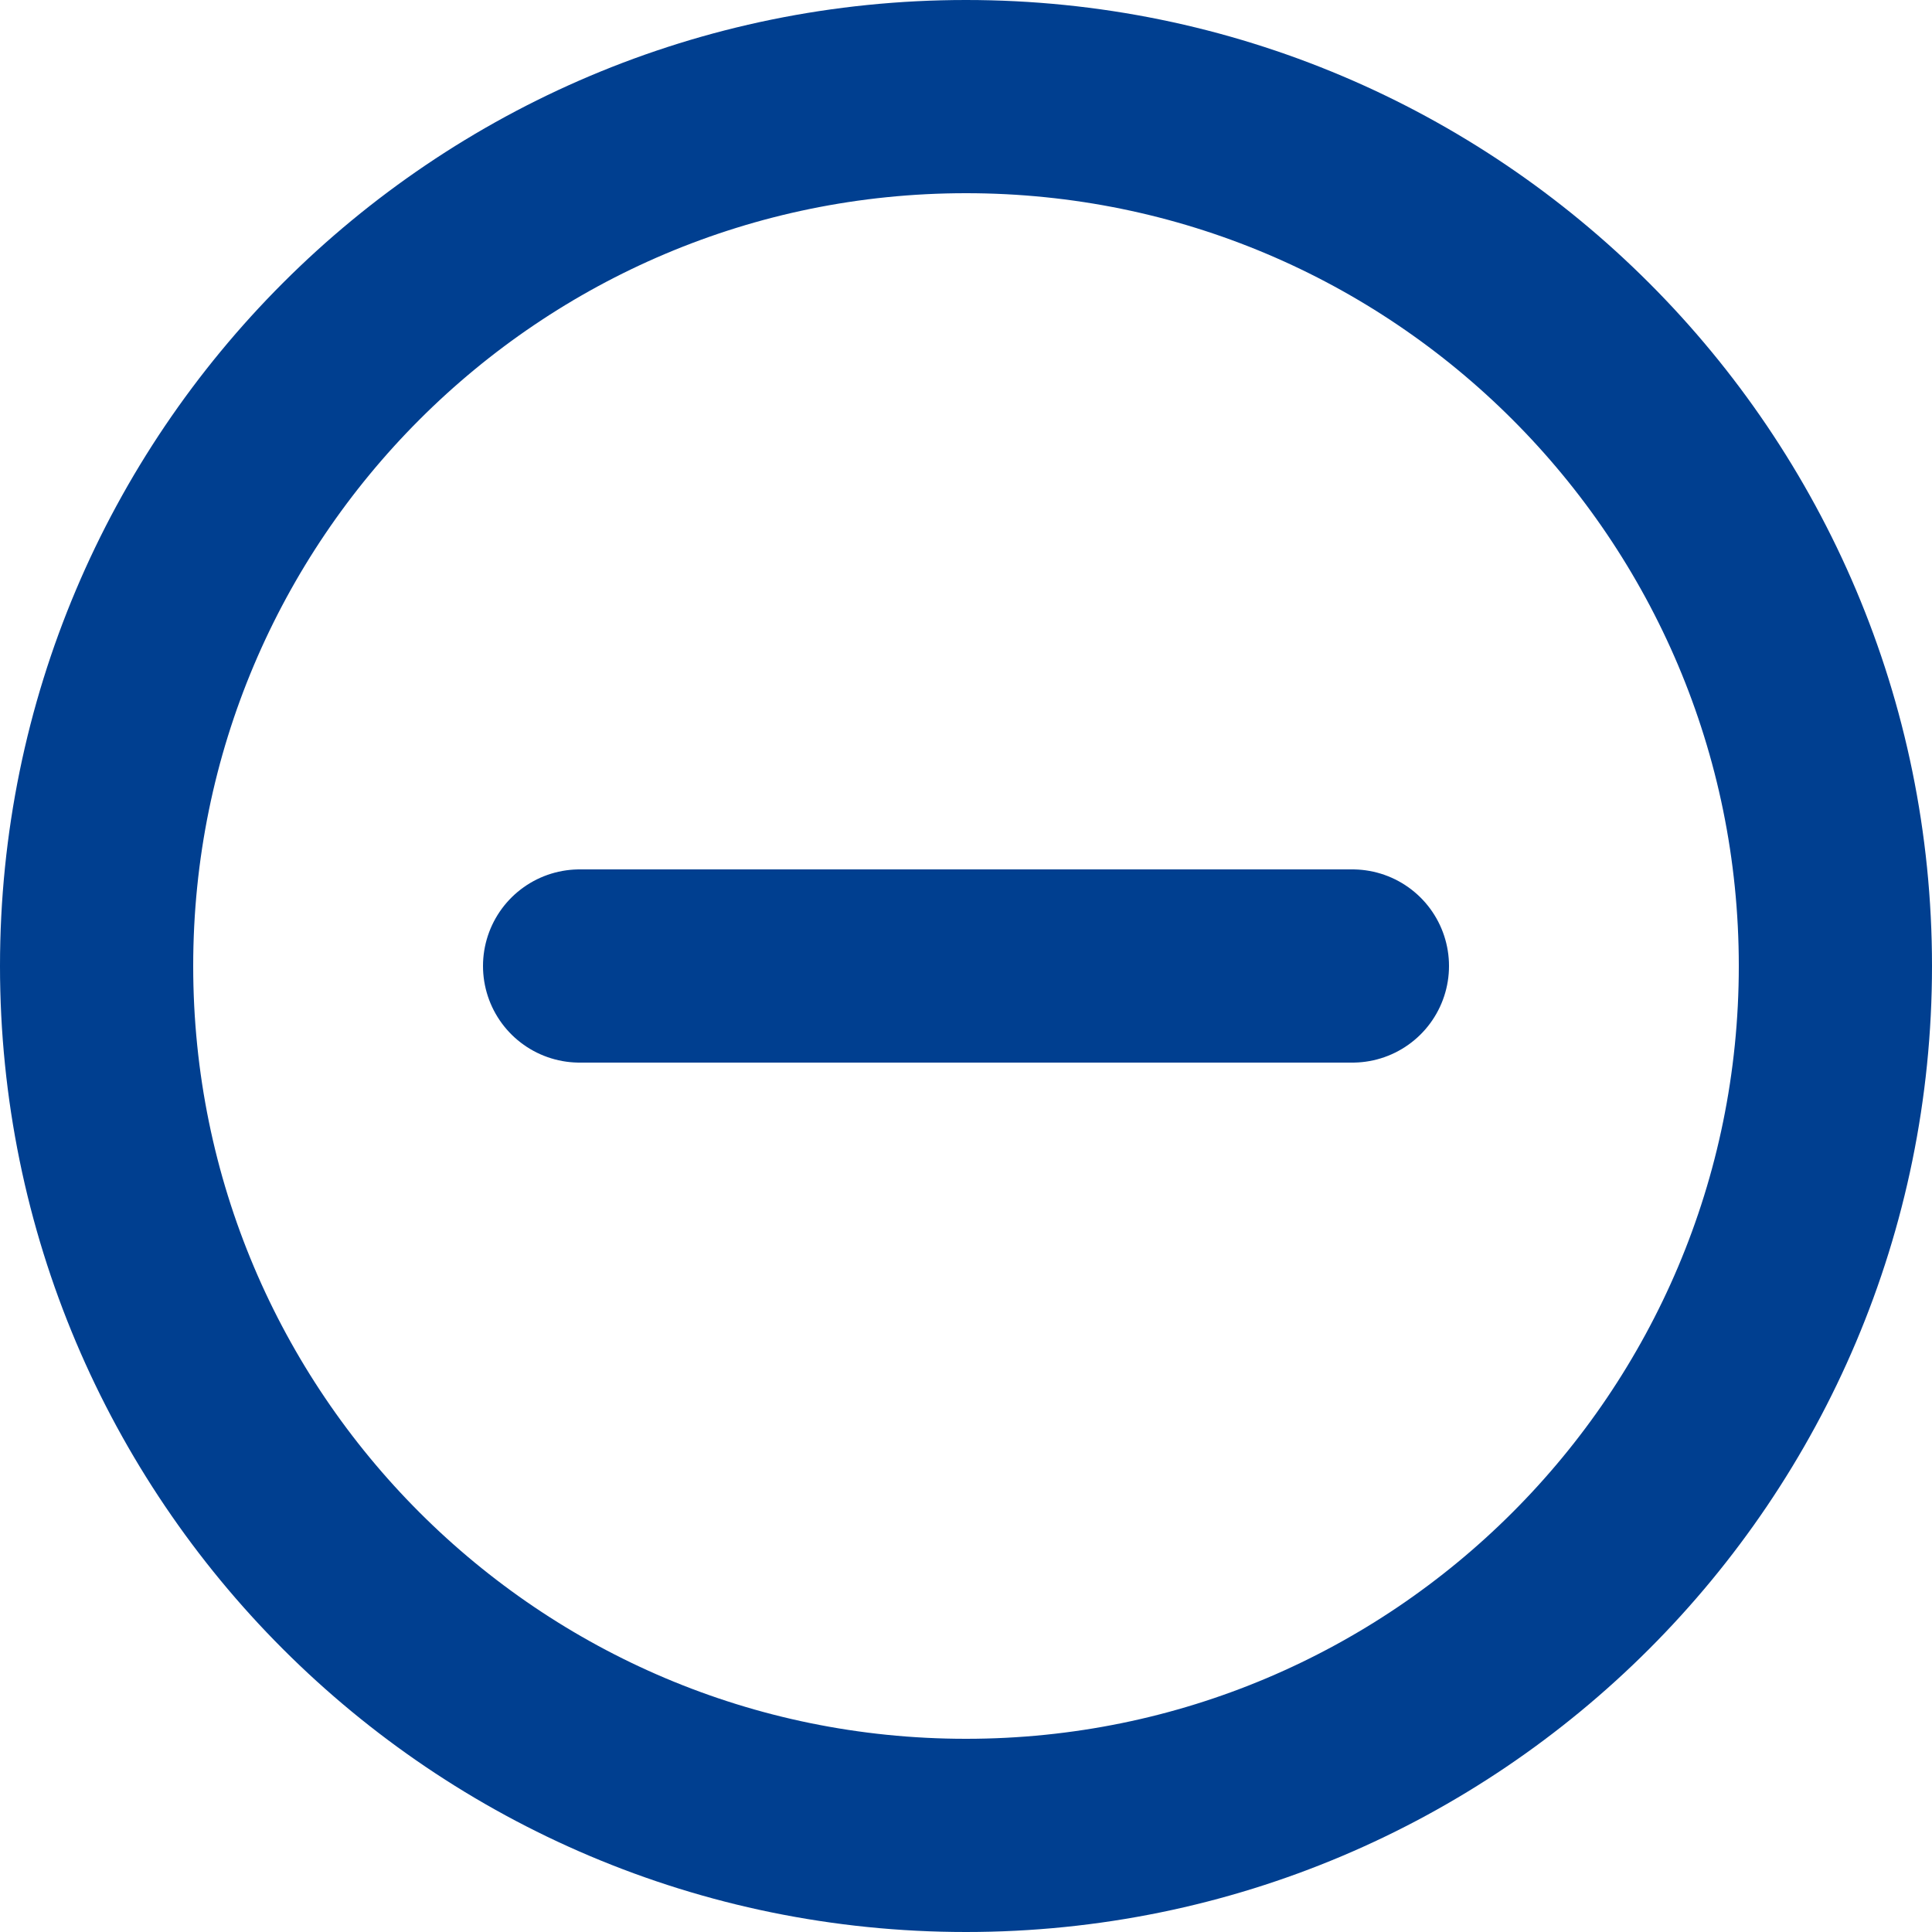
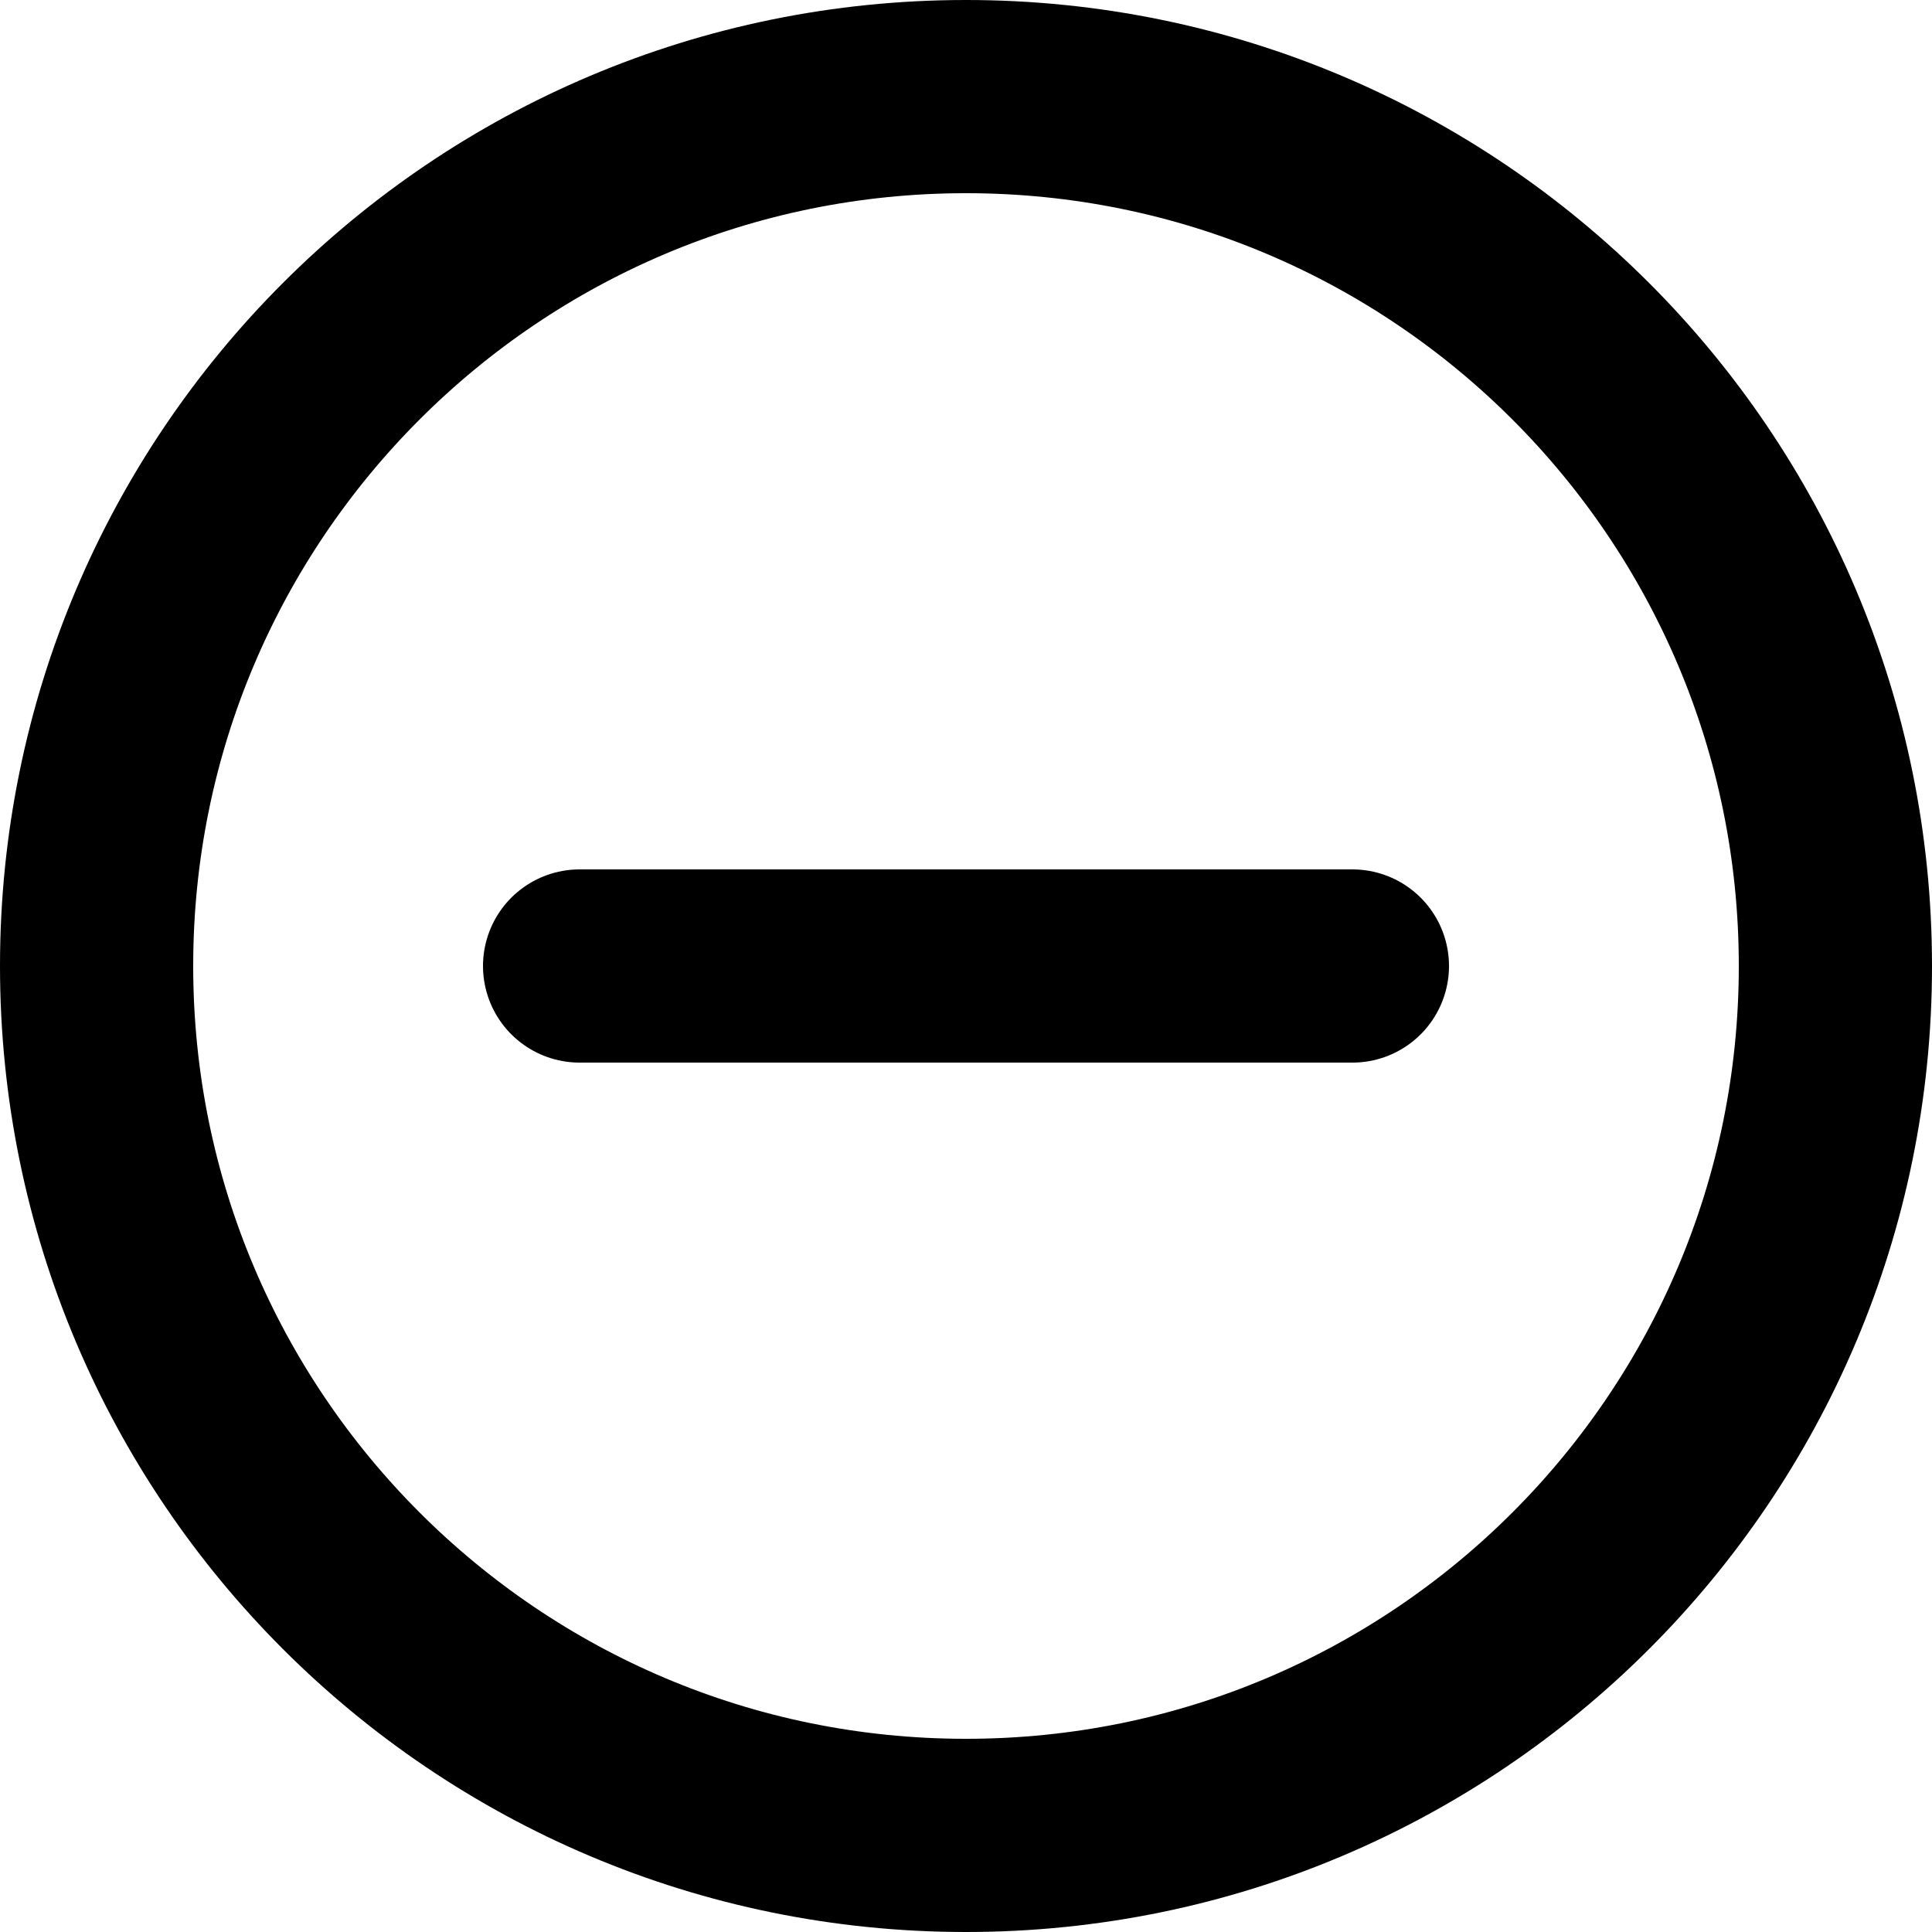
<svg xmlns="http://www.w3.org/2000/svg" width="20px" height="20px" viewBox="0 0 20 20" version="1.1">
-   <g fill="none" stroke="#003F90" stroke-width="2" stroke-linecap="round" stroke-linejoin="round">
+   <g fill="none" stroke="currentColor" stroke-width="2" stroke-linecap="round" stroke-linejoin="round">
    <line x1="6" y1="10" x2="14" y2="10" />
    <circle cx="10" cy="10" r="9" />
  </g>
</svg>
